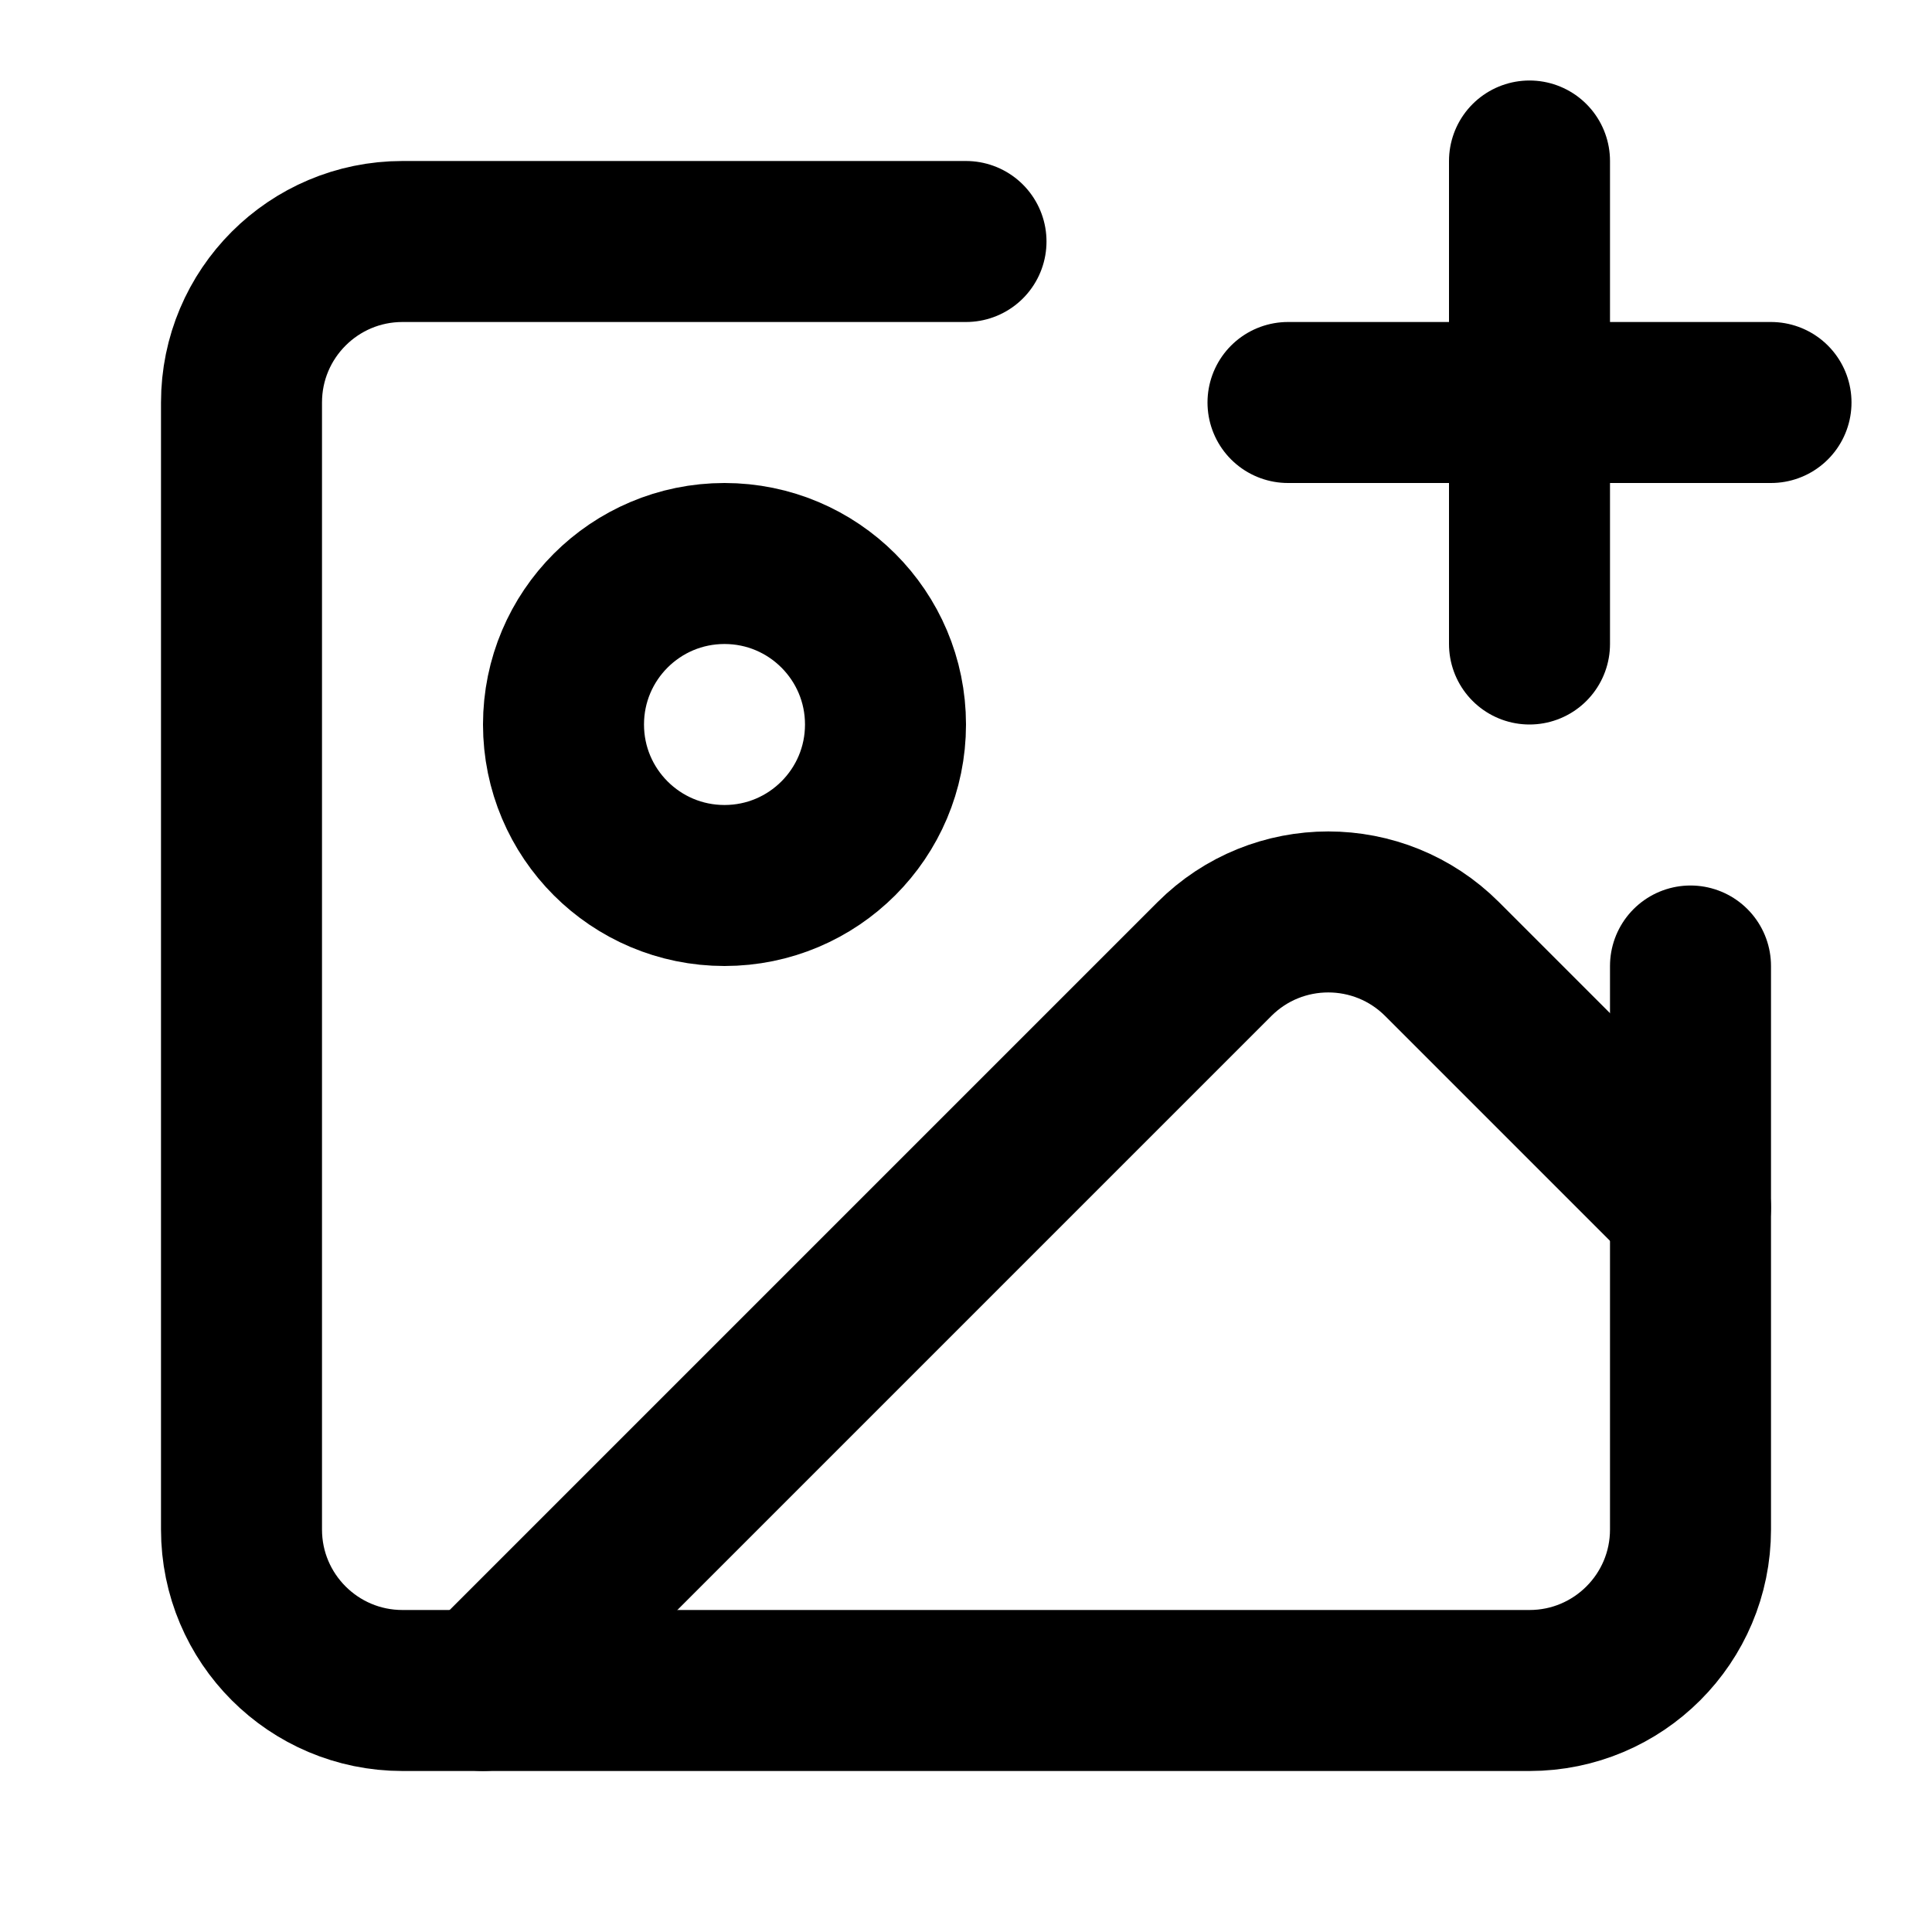
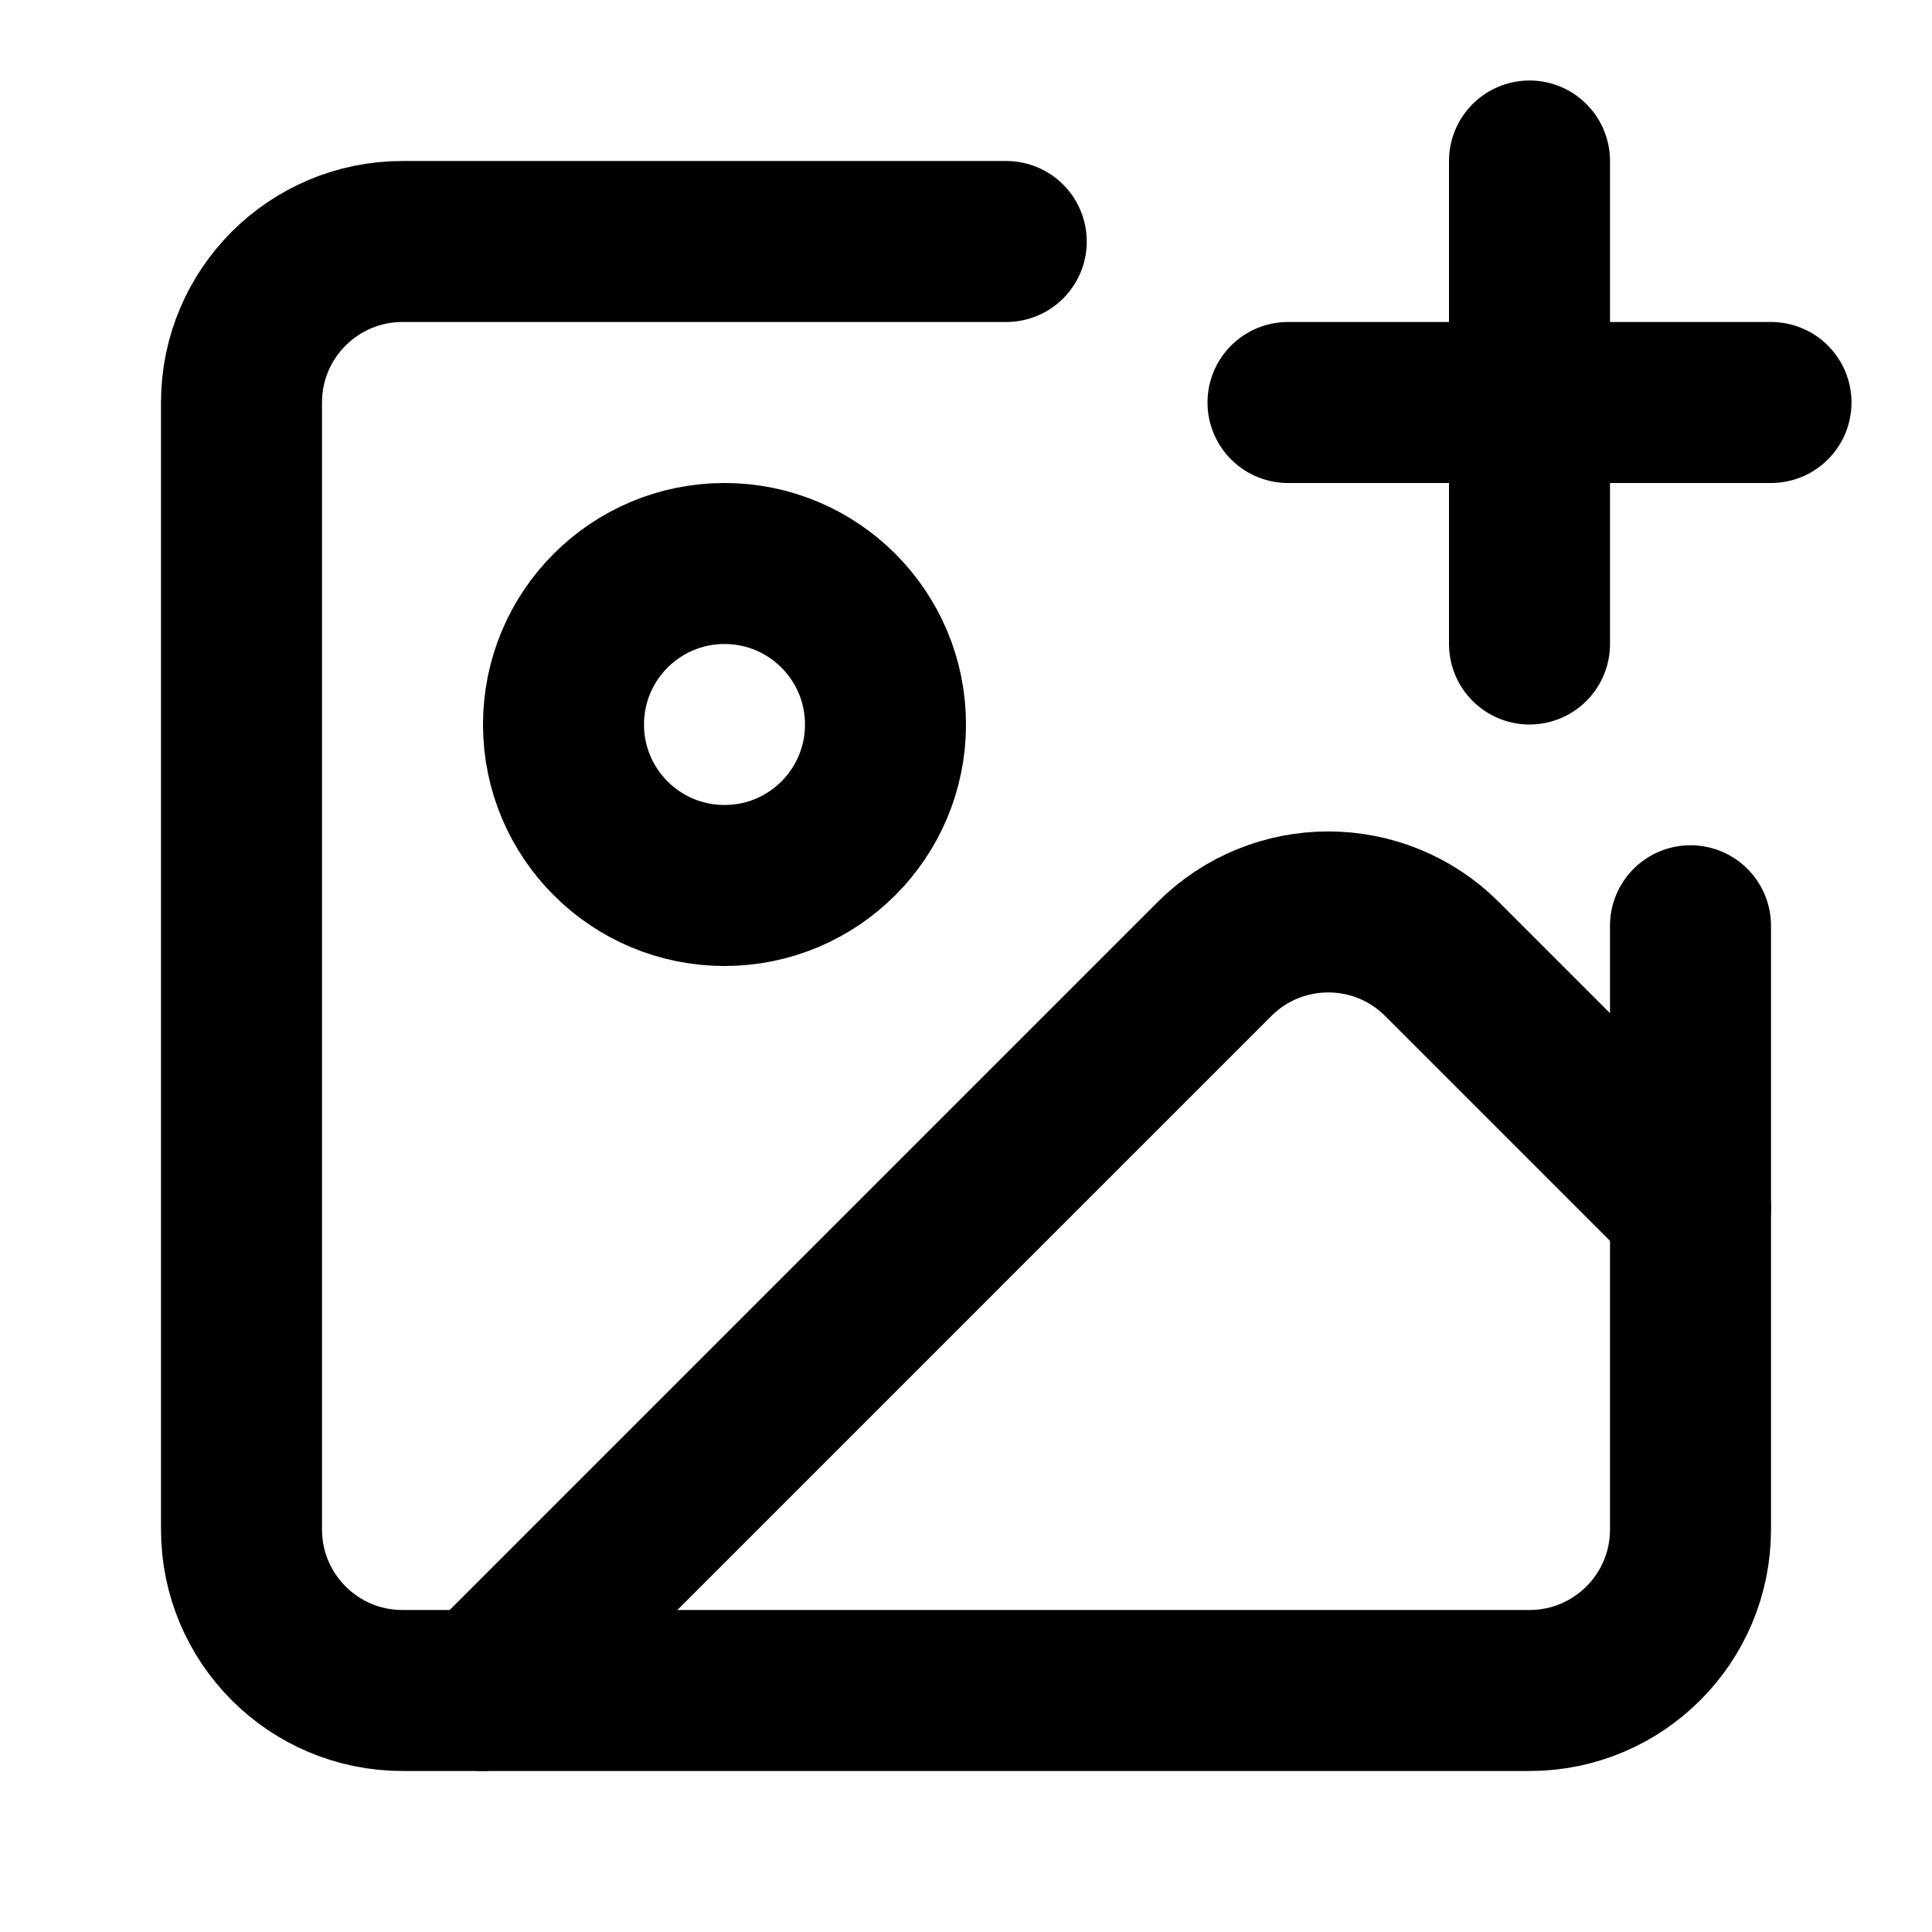
<svg xmlns="http://www.w3.org/2000/svg" viewBox="0 0 24 24" fill="none" stroke="currentColor" stroke-width="2" stroke-linecap="round" stroke-linejoin="round">
-   <path d="M21 12v7a2 2 0 0 1-2 2H5a2 2 0 0 1-2-2V5a2 2 0 0 1 2-2h7" />
-   <line x1="16" x2="22" y1="5" y2="5" />
-   <line x1="19" x2="19" y1="2" y2="8" />
+   <path d="M16 5h6" />
+   <path d="M19 2v6" />
+   <path d="M21 11.5V19a2 2 0 0 1-2 2H5a2 2 0 0 1-2-2V5a2 2 0 0 1 2-2h7.5" />
+   <path d="m21 15-3.086-3.086a2 2 0 0 0-2.828 0L6 21" />
  <circle cx="9" cy="9" r="2" />
-   <path d="m21 15-3.086-3.086a2 2 0 0 0-2.828 0L6 21" />
</svg>
